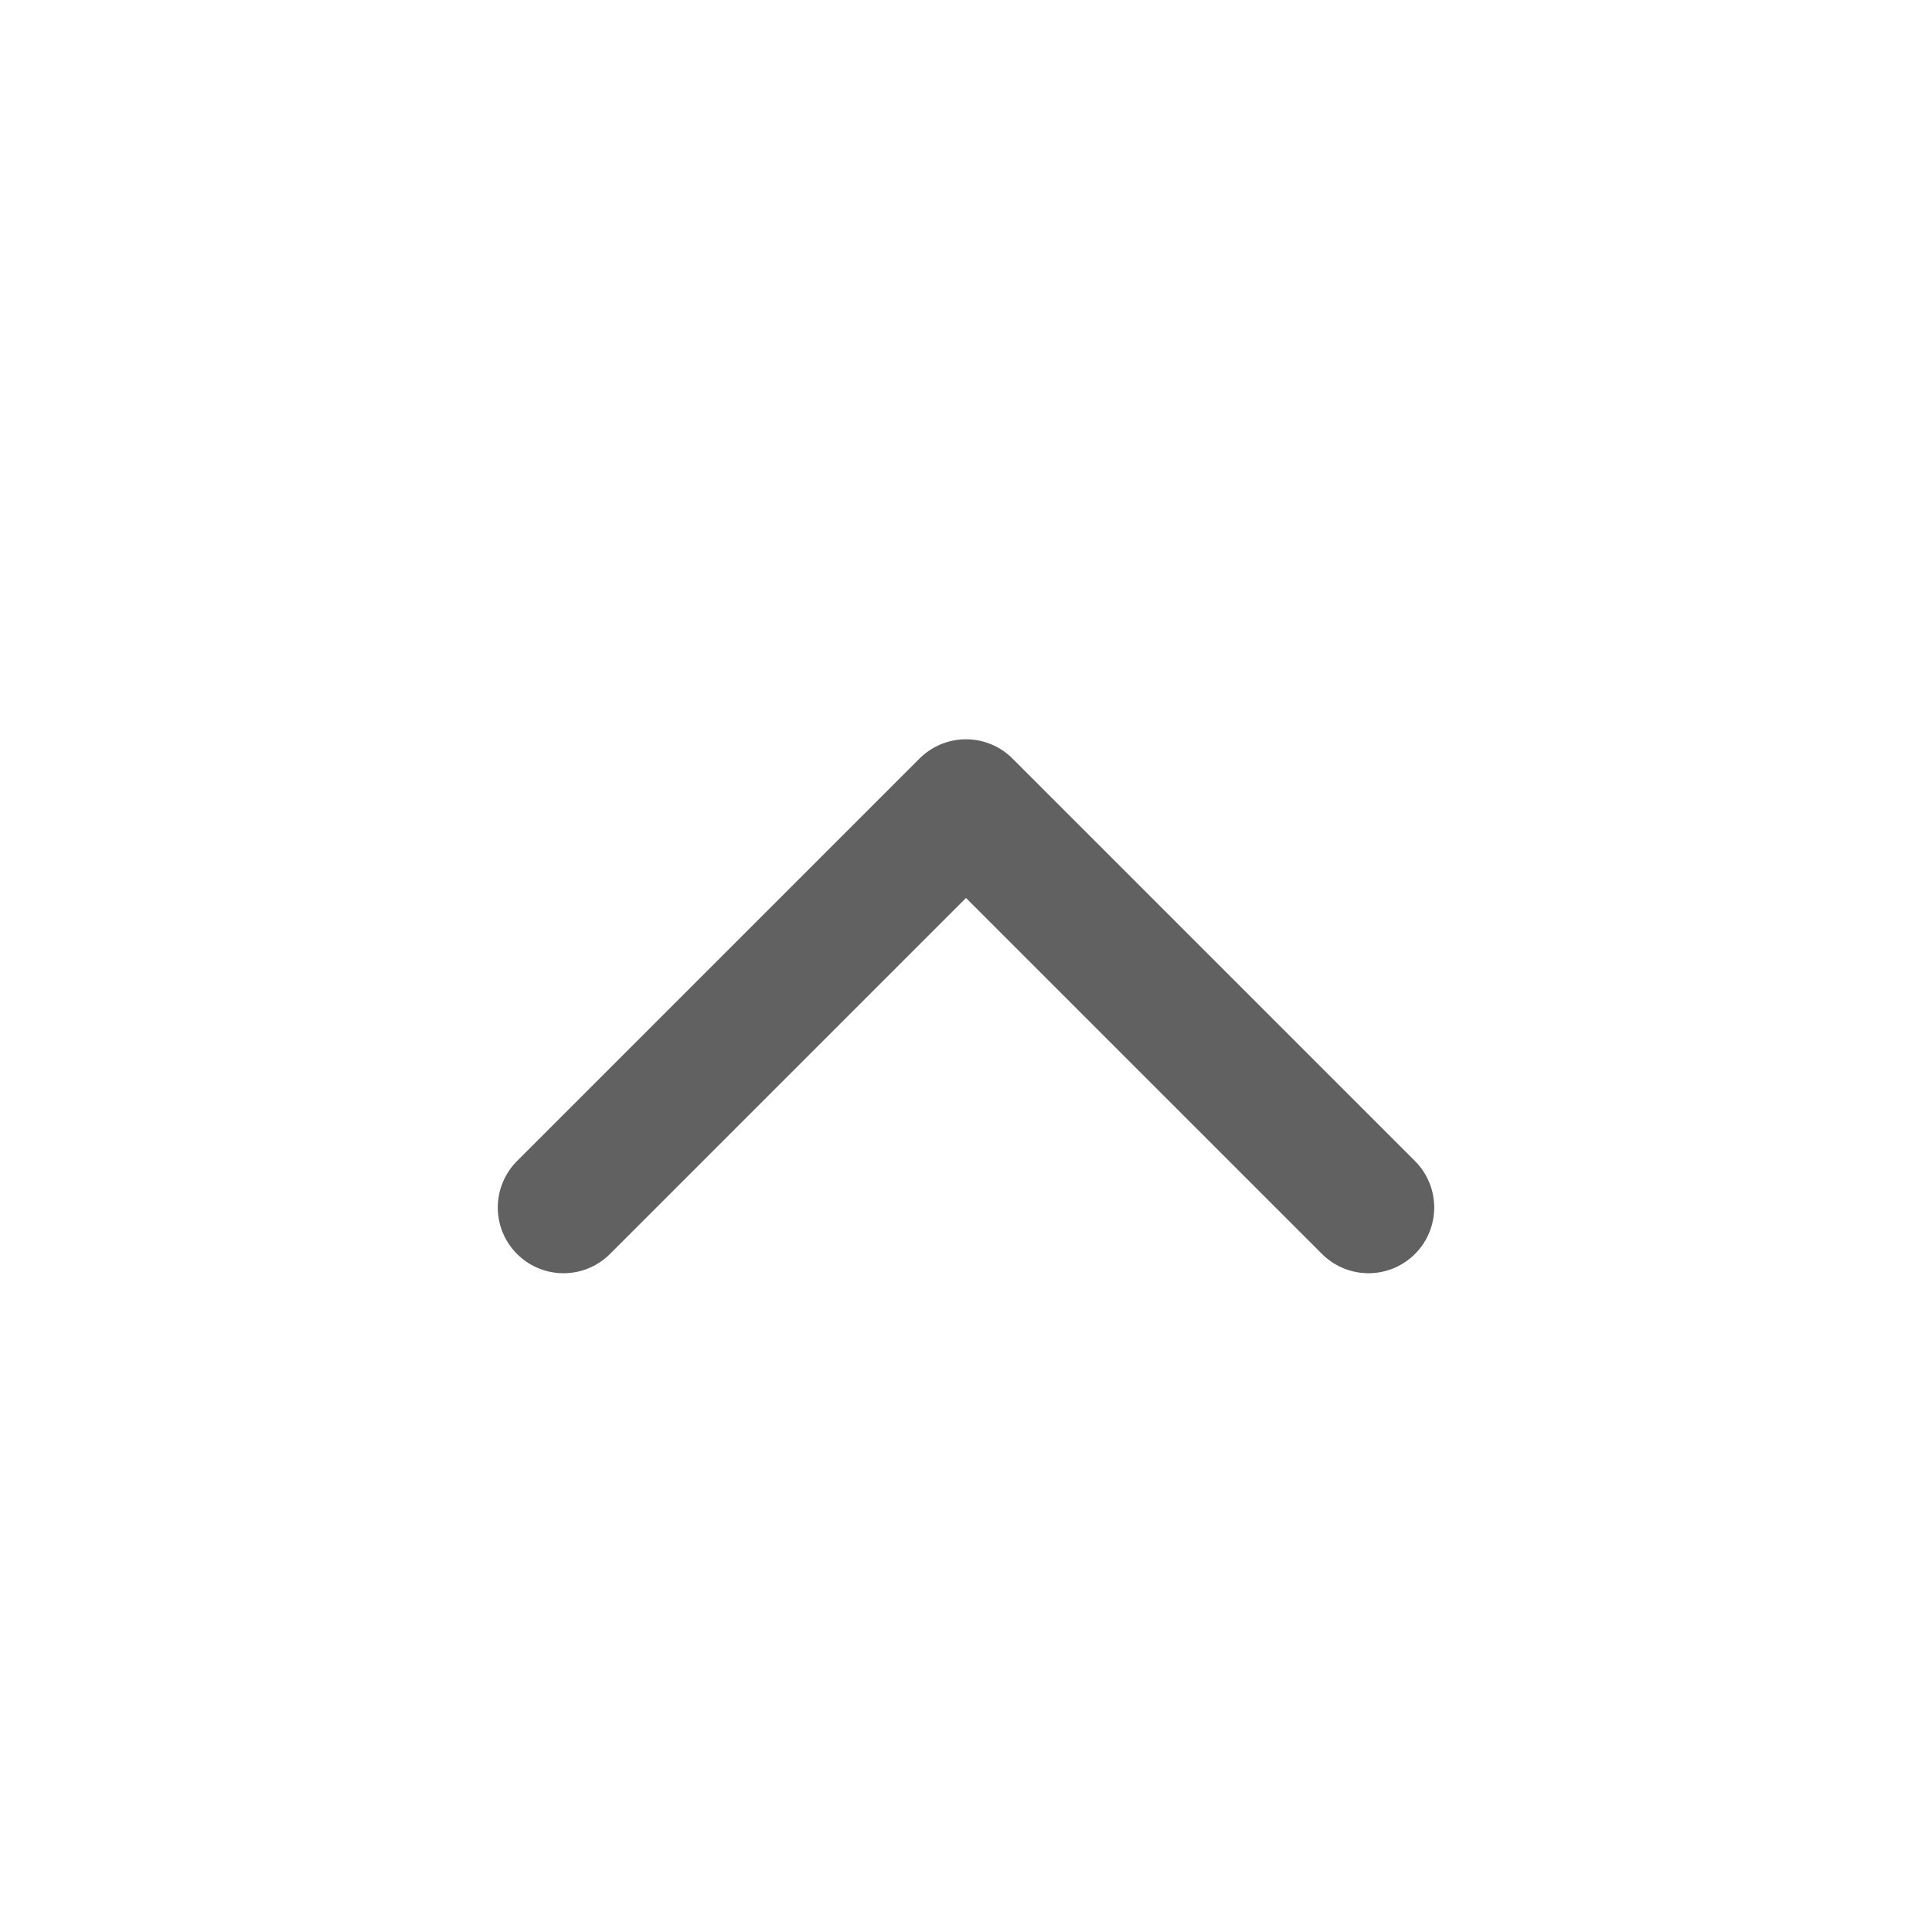
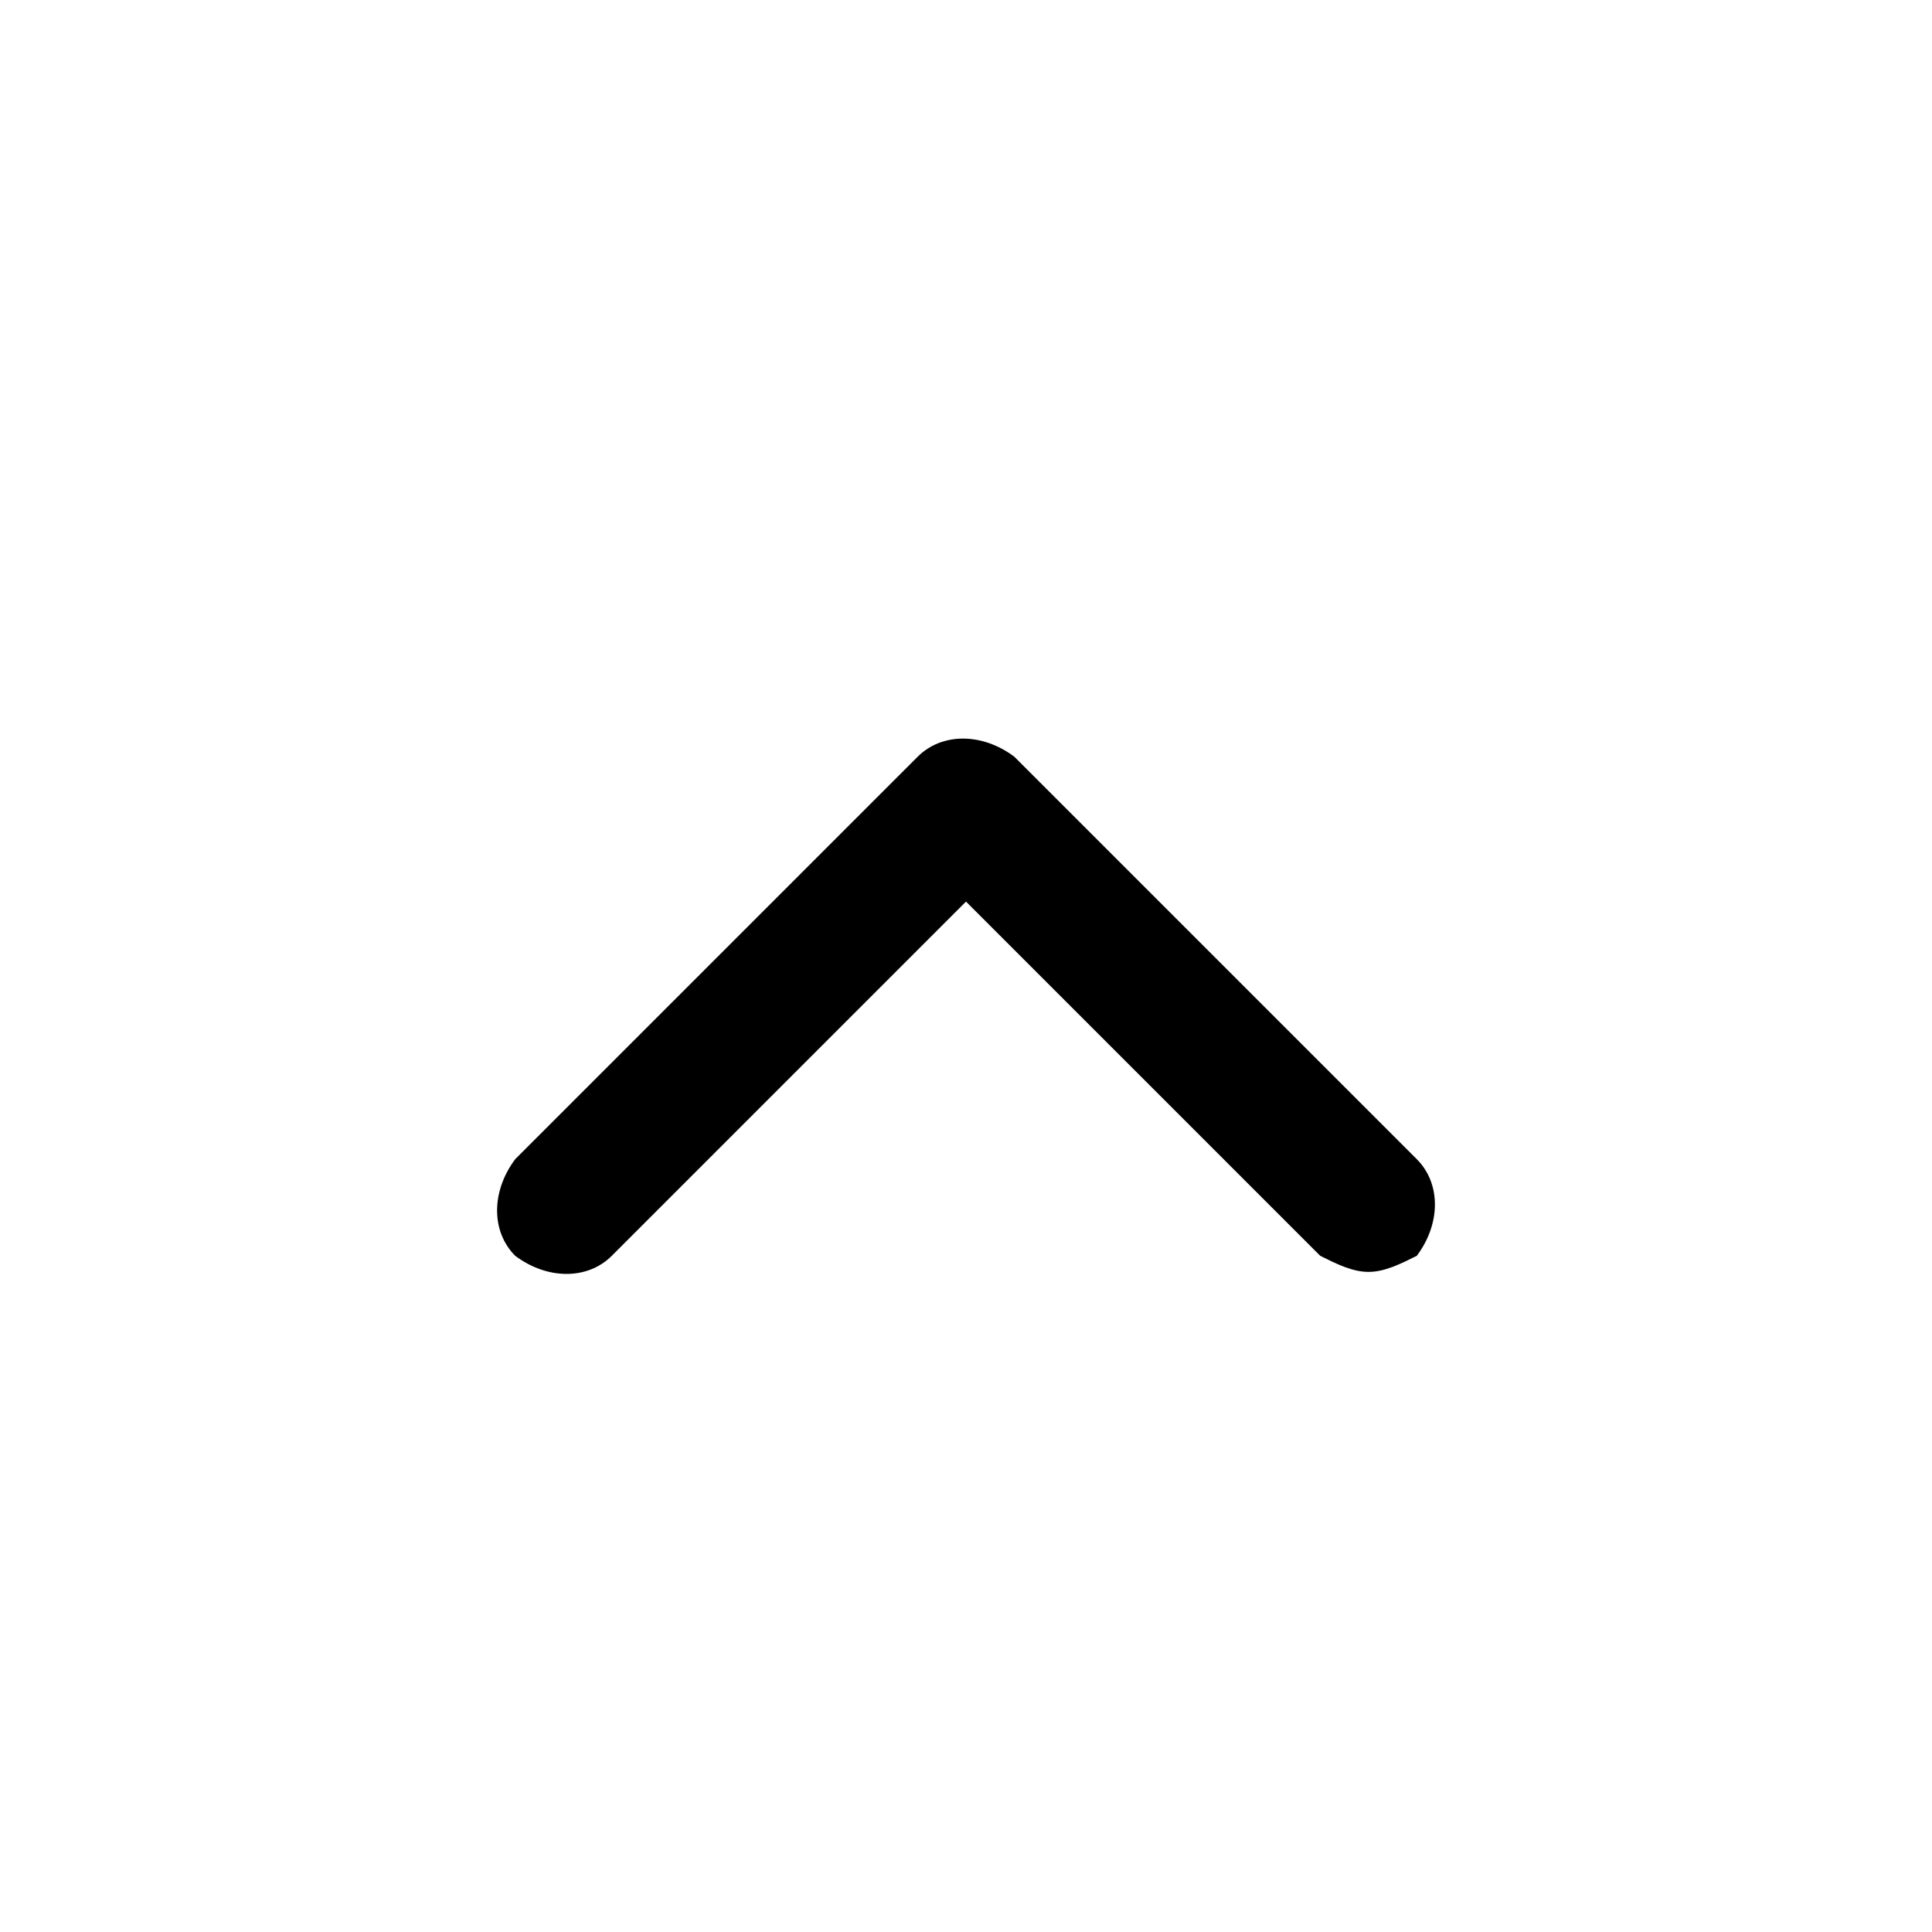
- <svg xmlns="http://www.w3.org/2000/svg" height="24" viewBox="0 0 24 24" width="24">
-   <g fill="none" fill-rule="evenodd">
-     <path d="m0 0h24v24h-24z" fill-rule="nonzero" opacity="0" transform="matrix(0 1 -1 0 24 0)" />
-     <path d="m7 10 5 5 5-5" stroke="#616161" stroke-linecap="round" stroke-linejoin="round" stroke-width="1.633" transform="matrix(-1 0 0 -1 24 25)" />
-   </g>
+ <svg xmlns="http://www.w3.org/2000/svg" viewBox="0 0 24 24">
+   <defs />
+   <path d="M17 15.8c-.2 0-.4-.1-.6-.2L12 11.2l-4.4 4.4c-.3.3-.8.3-1.2 0-.3-.3-.3-.8 0-1.2l5-5c.3-.3.8-.3 1.2 0l5 5c.3.3.3.8 0 1.2-.2.1-.4.2-.6.2z" />
</svg>
